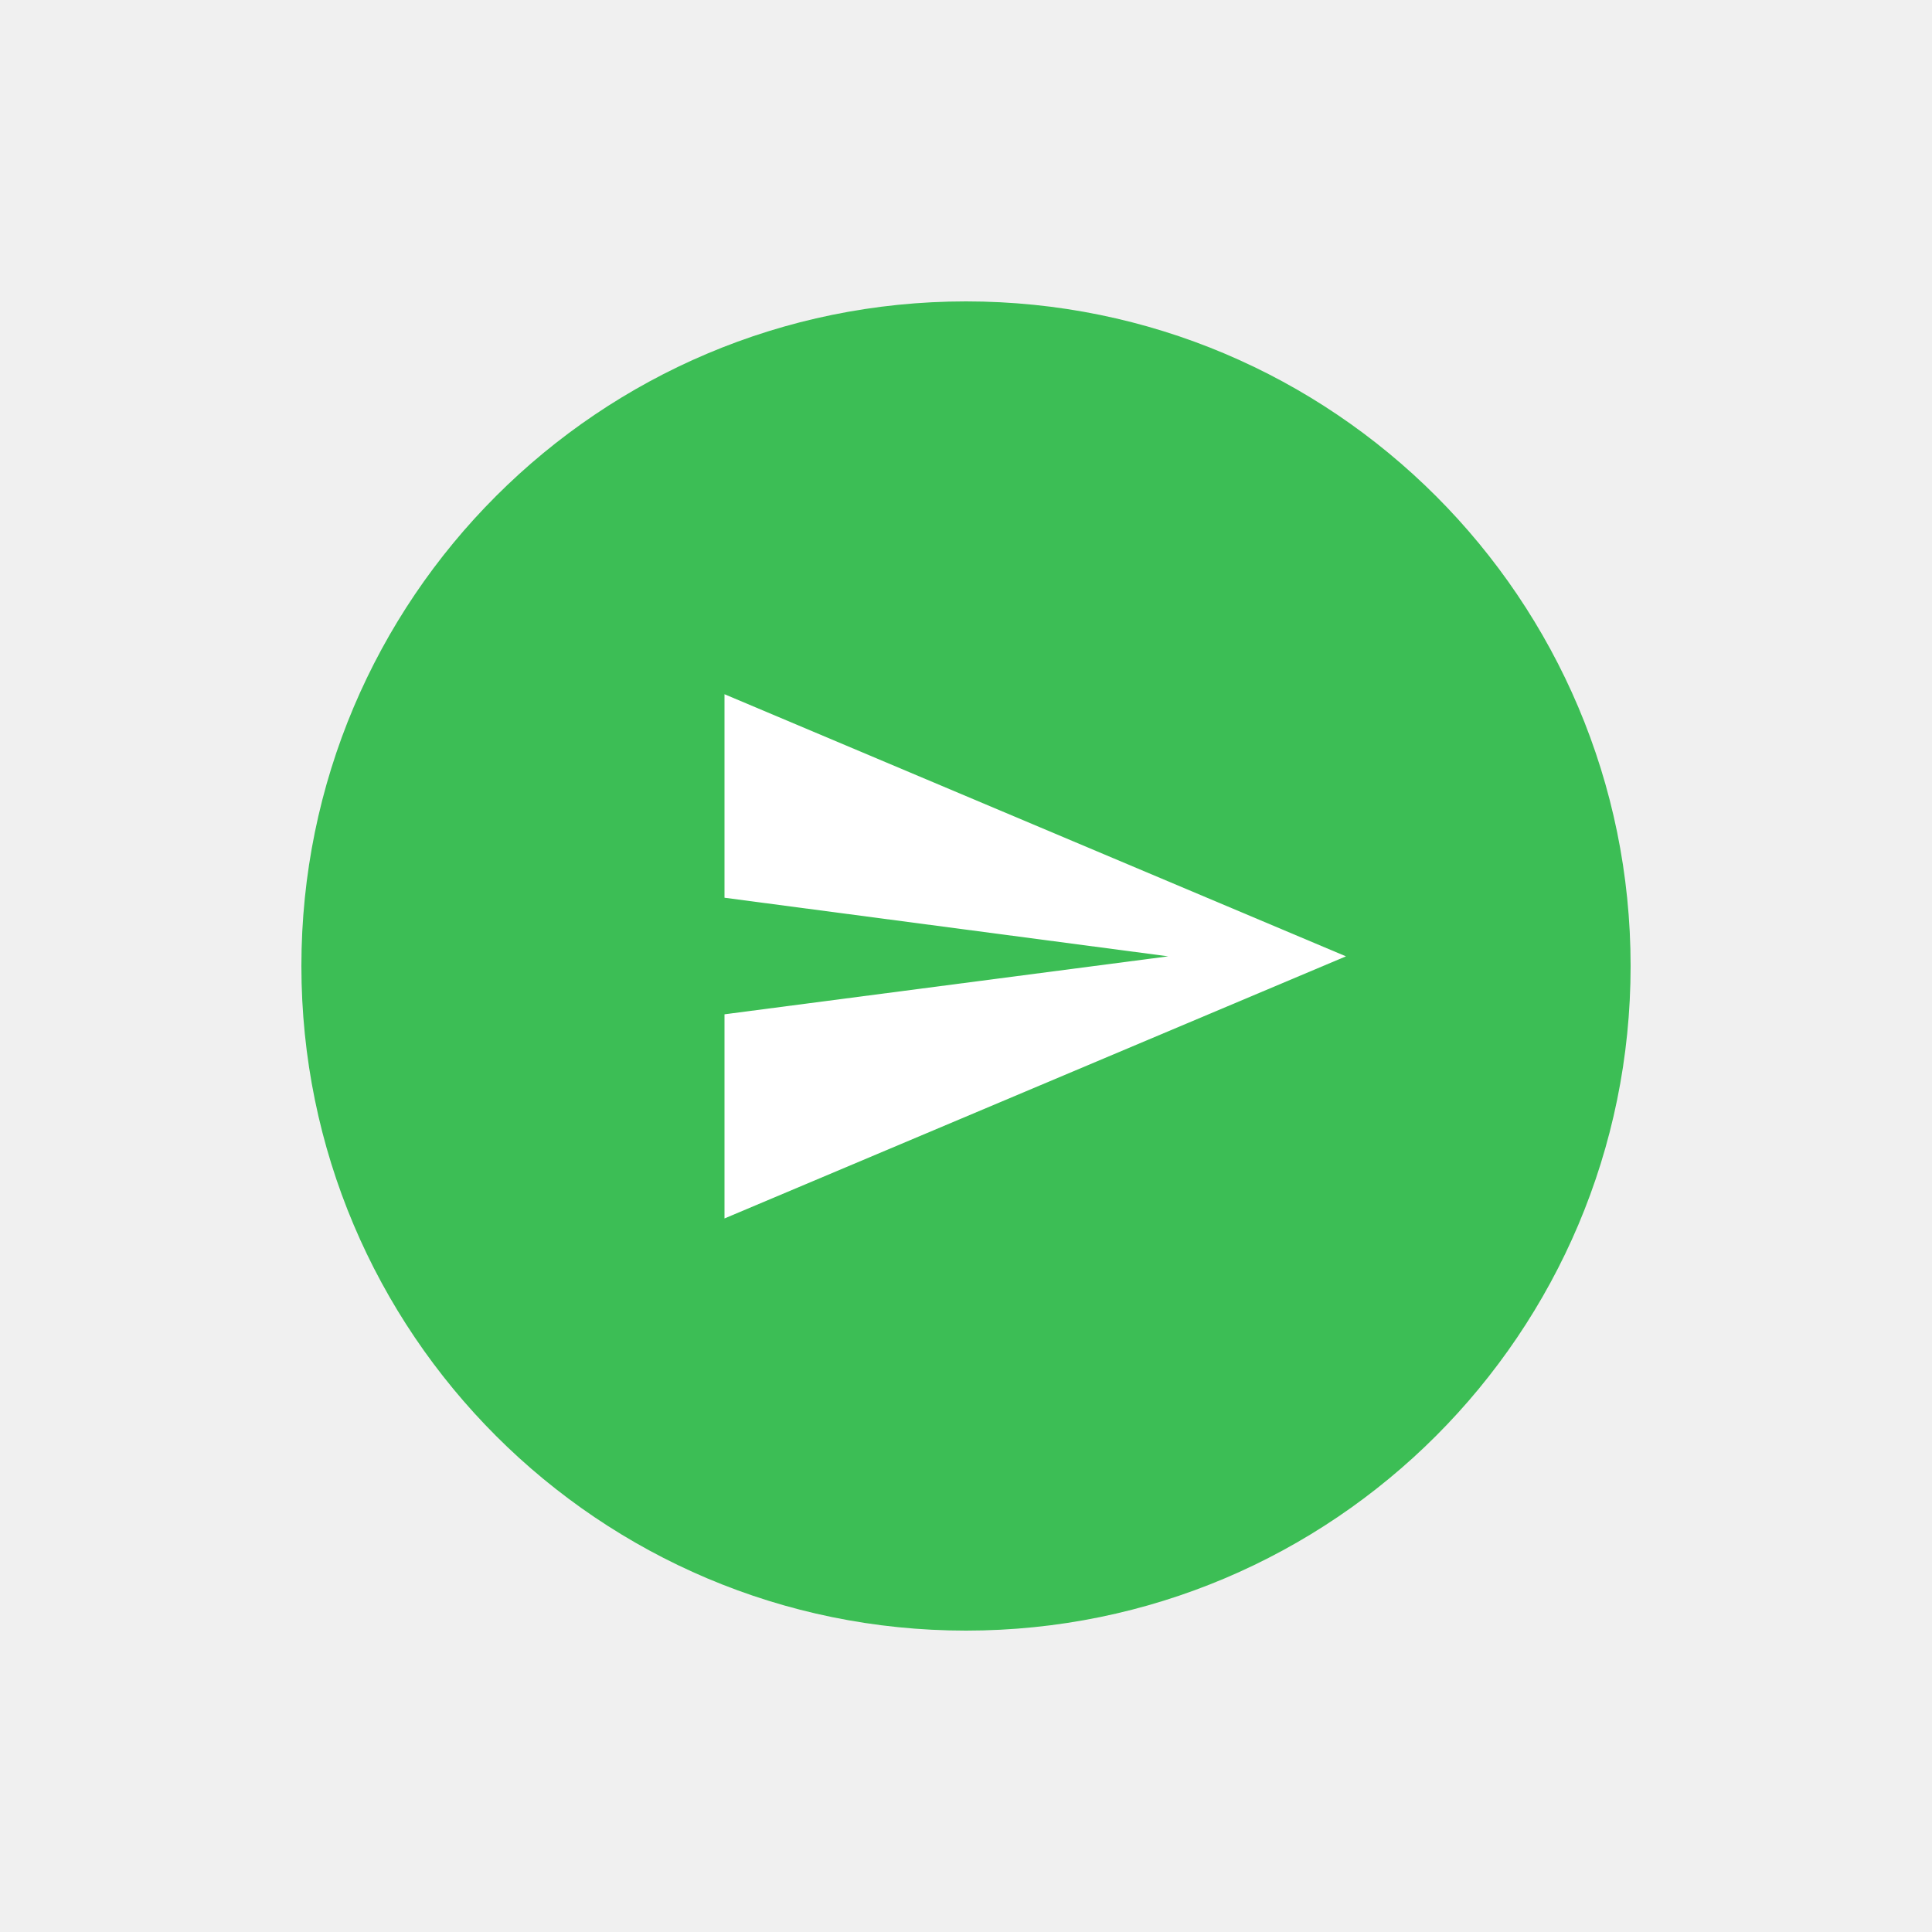
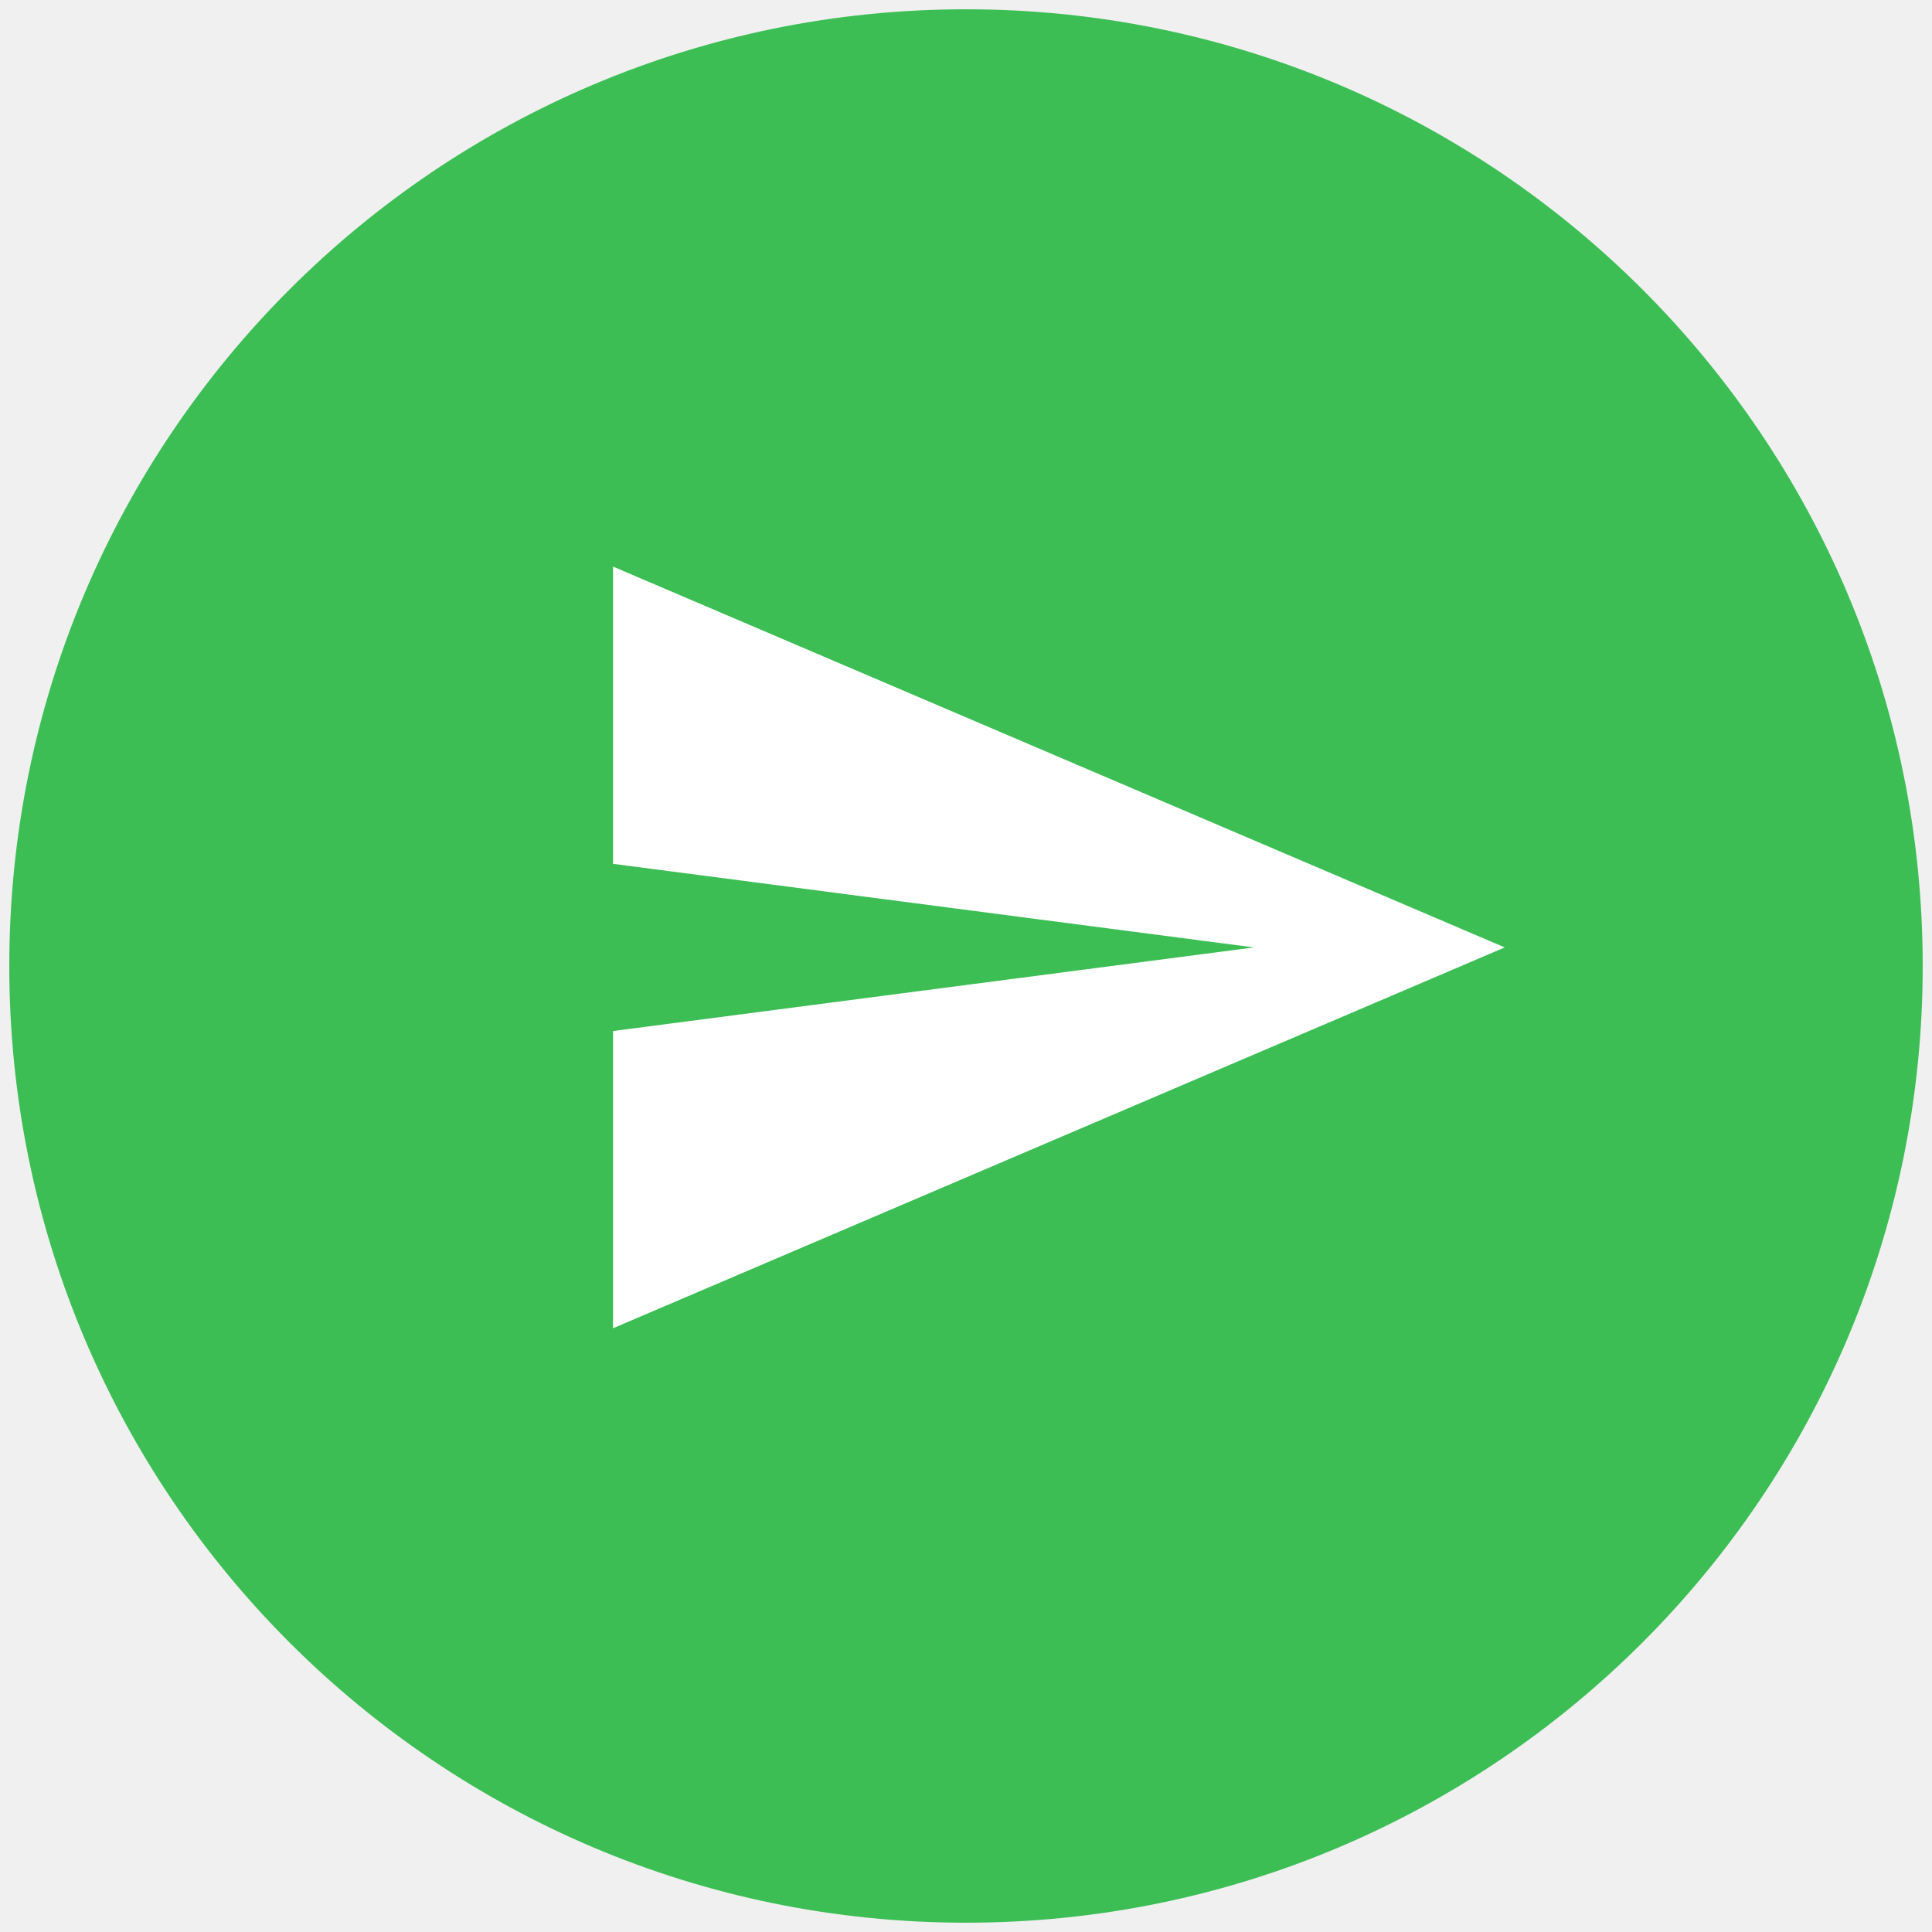
- <svg xmlns="http://www.w3.org/2000/svg" id="_015---Cream-Pot" data-name=" 015---Cream-Pot" viewBox="0 0 30 30">
-   <defs>
-     <style>.cls-1{fill:#3cbe55;}.cls-2{fill:#fff;}</style>
-   </defs>
-   <g id="Group_2759" data-name="Group 2759">
-     <circle id="Ellipse_141" data-name="Ellipse 141" class="cls-1" cx="15" cy="15" r="10.32" />
+ <svg xmlns="http://www.w3.org/2000/svg" version="1.1" id="_015---Cream-Pot" x="0px" y="0px" viewBox="-229.4 90.6 20.8 20.8" style="enable-background:new -229.4 90.6 20.8 20.8;" xml:space="preserve">
+   <style type="text/css">
+ 	.st0{fill:#3CBE55;}
+ 	.st1{fill:#FFFFFF;}
+ </style>
+   <g id="Group_2759">
+     <circle id="Ellipse_141" class="st0" cx="-219" cy="101" r="10.3" />
    <g id="send-button">
      <g id="send">
-         <path id="Path_6903" data-name="Path 6903" class="cls-2" d="M11.25,18.92l9.65-4.07-9.65-4.07v3.16l6.89.91-6.89.9Z" />
+         <path id="Path_6903" class="st1" d="M-222.8,104.9l9.6-4.1l-9.6-4.1v3.2l6.9,0.9l-6.9,0.9V104.9z" />
      </g>
    </g>
  </g>
</svg>
